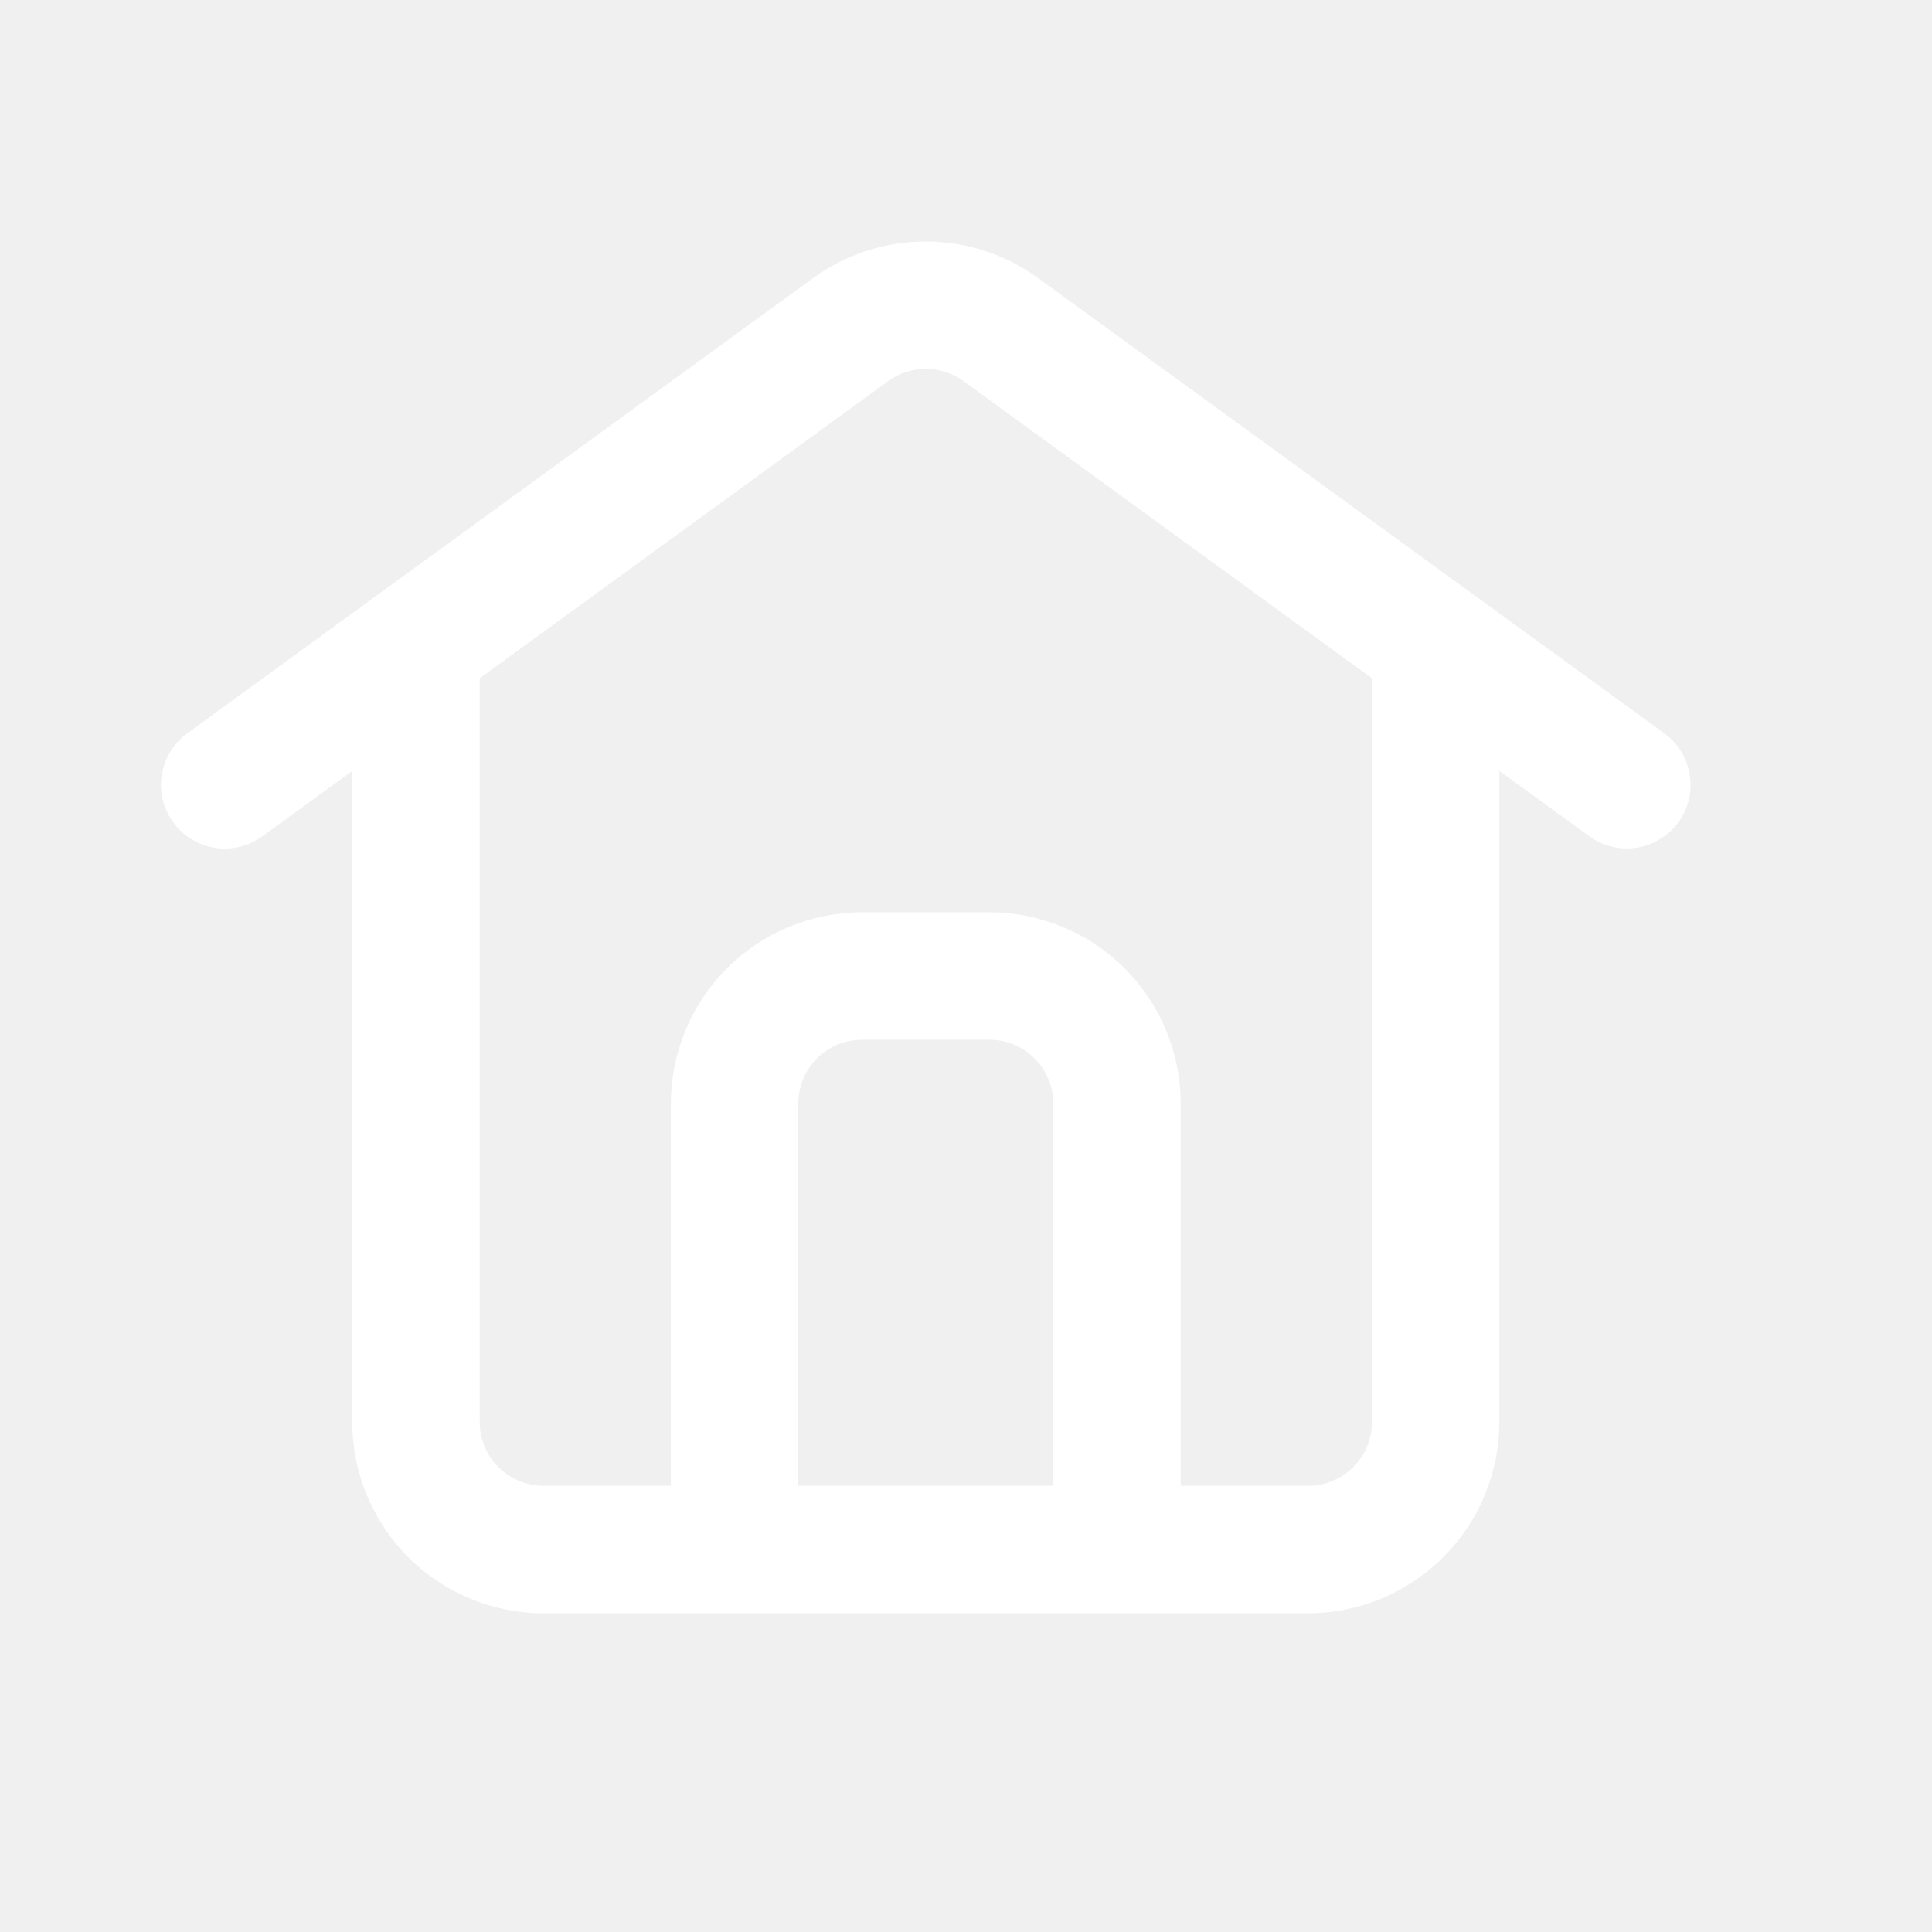
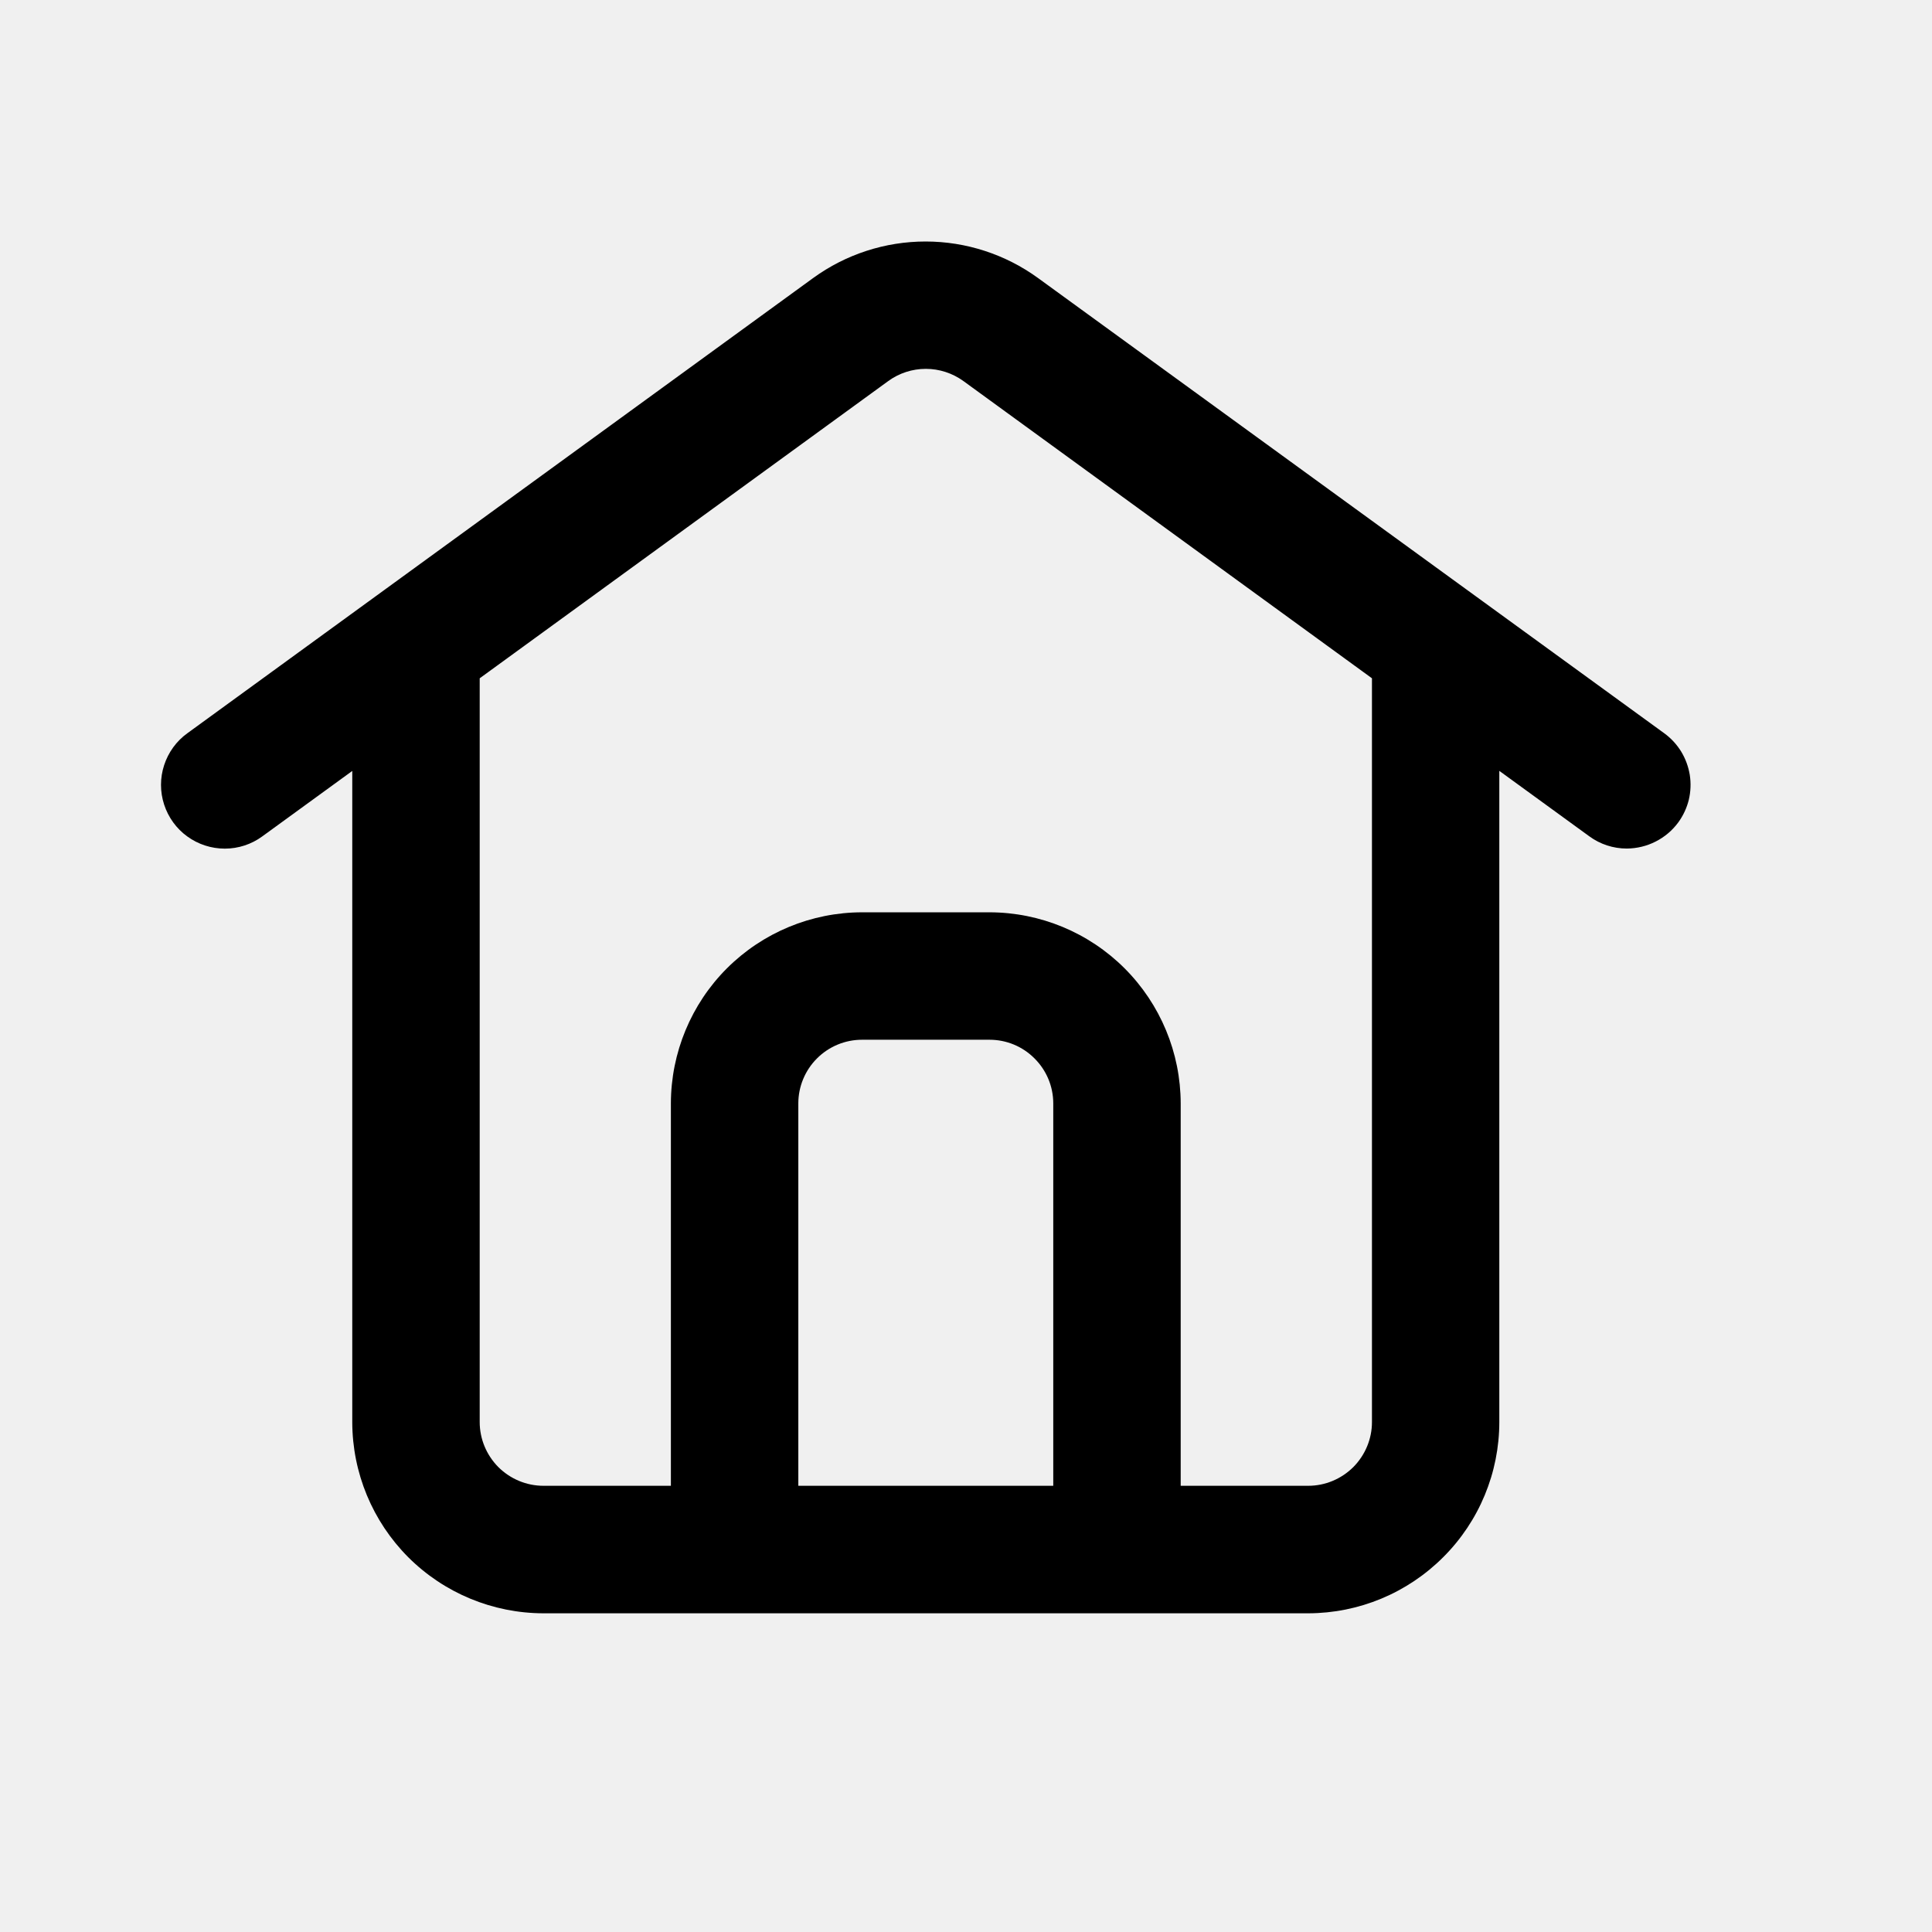
- <svg xmlns="http://www.w3.org/2000/svg" width="24" height="24" viewBox="0 0 24 24" fill="none">
-   <path d="M16.251 20.041H6.751C6.121 20.04 5.518 19.79 5.072 19.345C4.627 18.899 4.377 18.296 4.376 17.666V9.577L3.258 10.39C3.123 10.489 2.96 10.542 2.793 10.542C2.625 10.542 2.462 10.489 2.327 10.391C2.191 10.293 2.091 10.154 2.039 9.995C1.987 9.836 1.987 9.664 2.039 9.505C2.091 9.346 2.191 9.207 2.327 9.109L10.101 3.454C10.507 3.159 10.996 3 11.498 3C12 3 12.489 3.159 12.895 3.454L20.674 9.109C20.758 9.17 20.829 9.247 20.884 9.336C20.938 9.425 20.974 9.523 20.991 9.626C21.007 9.729 21.003 9.833 20.979 9.935C20.954 10.036 20.91 10.131 20.849 10.215C20.775 10.316 20.678 10.398 20.567 10.454C20.456 10.511 20.333 10.54 20.208 10.541C20.041 10.541 19.878 10.488 19.743 10.389L18.625 9.576V17.664C18.625 18.294 18.375 18.898 17.929 19.343C17.484 19.789 16.881 20.04 16.251 20.041ZM10.709 11.333H12.292C12.921 11.334 13.525 11.584 13.97 12.029C14.415 12.474 14.666 13.078 14.667 13.707V18.457H16.251C16.461 18.457 16.662 18.373 16.811 18.225C16.959 18.076 17.043 17.875 17.043 17.665V8.426L11.967 4.733C11.831 4.635 11.668 4.582 11.501 4.582C11.333 4.582 11.17 4.635 11.035 4.733L5.959 8.426V17.665C5.959 17.875 6.043 18.076 6.191 18.225C6.34 18.373 6.541 18.457 6.751 18.457H8.334V13.707C8.335 13.078 8.585 12.474 9.03 12.029C9.476 11.584 10.079 11.334 10.709 11.333ZM10.709 12.916C10.499 12.916 10.298 12.999 10.149 13.148C10.001 13.296 9.917 13.497 9.917 13.707V18.457H13.084V13.707C13.084 13.497 13 13.296 12.851 13.148C12.703 12.999 12.502 12.916 12.292 12.916H10.709Z" fill="white" />
+ <svg xmlns="http://www.w3.org/2000/svg" width="24" height="24" viewBox="0 0 24 24" fill="current">
+   <path d="M16.251 20.041H6.751C6.121 20.04 5.518 19.79 5.072 19.345C4.627 18.899 4.377 18.296 4.376 17.666V9.577L3.258 10.39C3.123 10.489 2.96 10.542 2.793 10.542C2.625 10.542 2.462 10.489 2.327 10.391C2.191 10.293 2.091 10.154 2.039 9.995C1.987 9.836 1.987 9.664 2.039 9.505C2.091 9.346 2.191 9.207 2.327 9.109L10.101 3.454C10.507 3.159 10.996 3 11.498 3C12 3 12.489 3.159 12.895 3.454L20.674 9.109C20.758 9.17 20.829 9.247 20.884 9.336C20.938 9.425 20.974 9.523 20.991 9.626C21.007 9.729 21.003 9.833 20.979 9.935C20.954 10.036 20.91 10.131 20.849 10.215C20.775 10.316 20.678 10.398 20.567 10.454C20.456 10.511 20.333 10.54 20.208 10.541C20.041 10.541 19.878 10.488 19.743 10.389L18.625 9.576V17.664C18.625 18.294 18.375 18.898 17.929 19.343C17.484 19.789 16.881 20.04 16.251 20.041ZM10.709 11.333H12.292C12.921 11.334 13.525 11.584 13.97 12.029C14.415 12.474 14.666 13.078 14.667 13.707V18.457H16.251C16.461 18.457 16.662 18.373 16.811 18.225C16.959 18.076 17.043 17.875 17.043 17.665V8.426L11.967 4.733C11.831 4.635 11.668 4.582 11.501 4.582C11.333 4.582 11.17 4.635 11.035 4.733L5.959 8.426V17.665C5.959 17.875 6.043 18.076 6.191 18.225C6.34 18.373 6.541 18.457 6.751 18.457H8.334V13.707C8.335 13.078 8.585 12.474 9.03 12.029C9.476 11.584 10.079 11.334 10.709 11.333ZM10.709 12.916C10.499 12.916 10.298 12.999 10.149 13.148C10.001 13.296 9.917 13.497 9.917 13.707V18.457H13.084V13.707C13.084 13.497 13 13.296 12.851 13.148C12.703 12.999 12.502 12.916 12.292 12.916H10.709Z" />
</svg>
